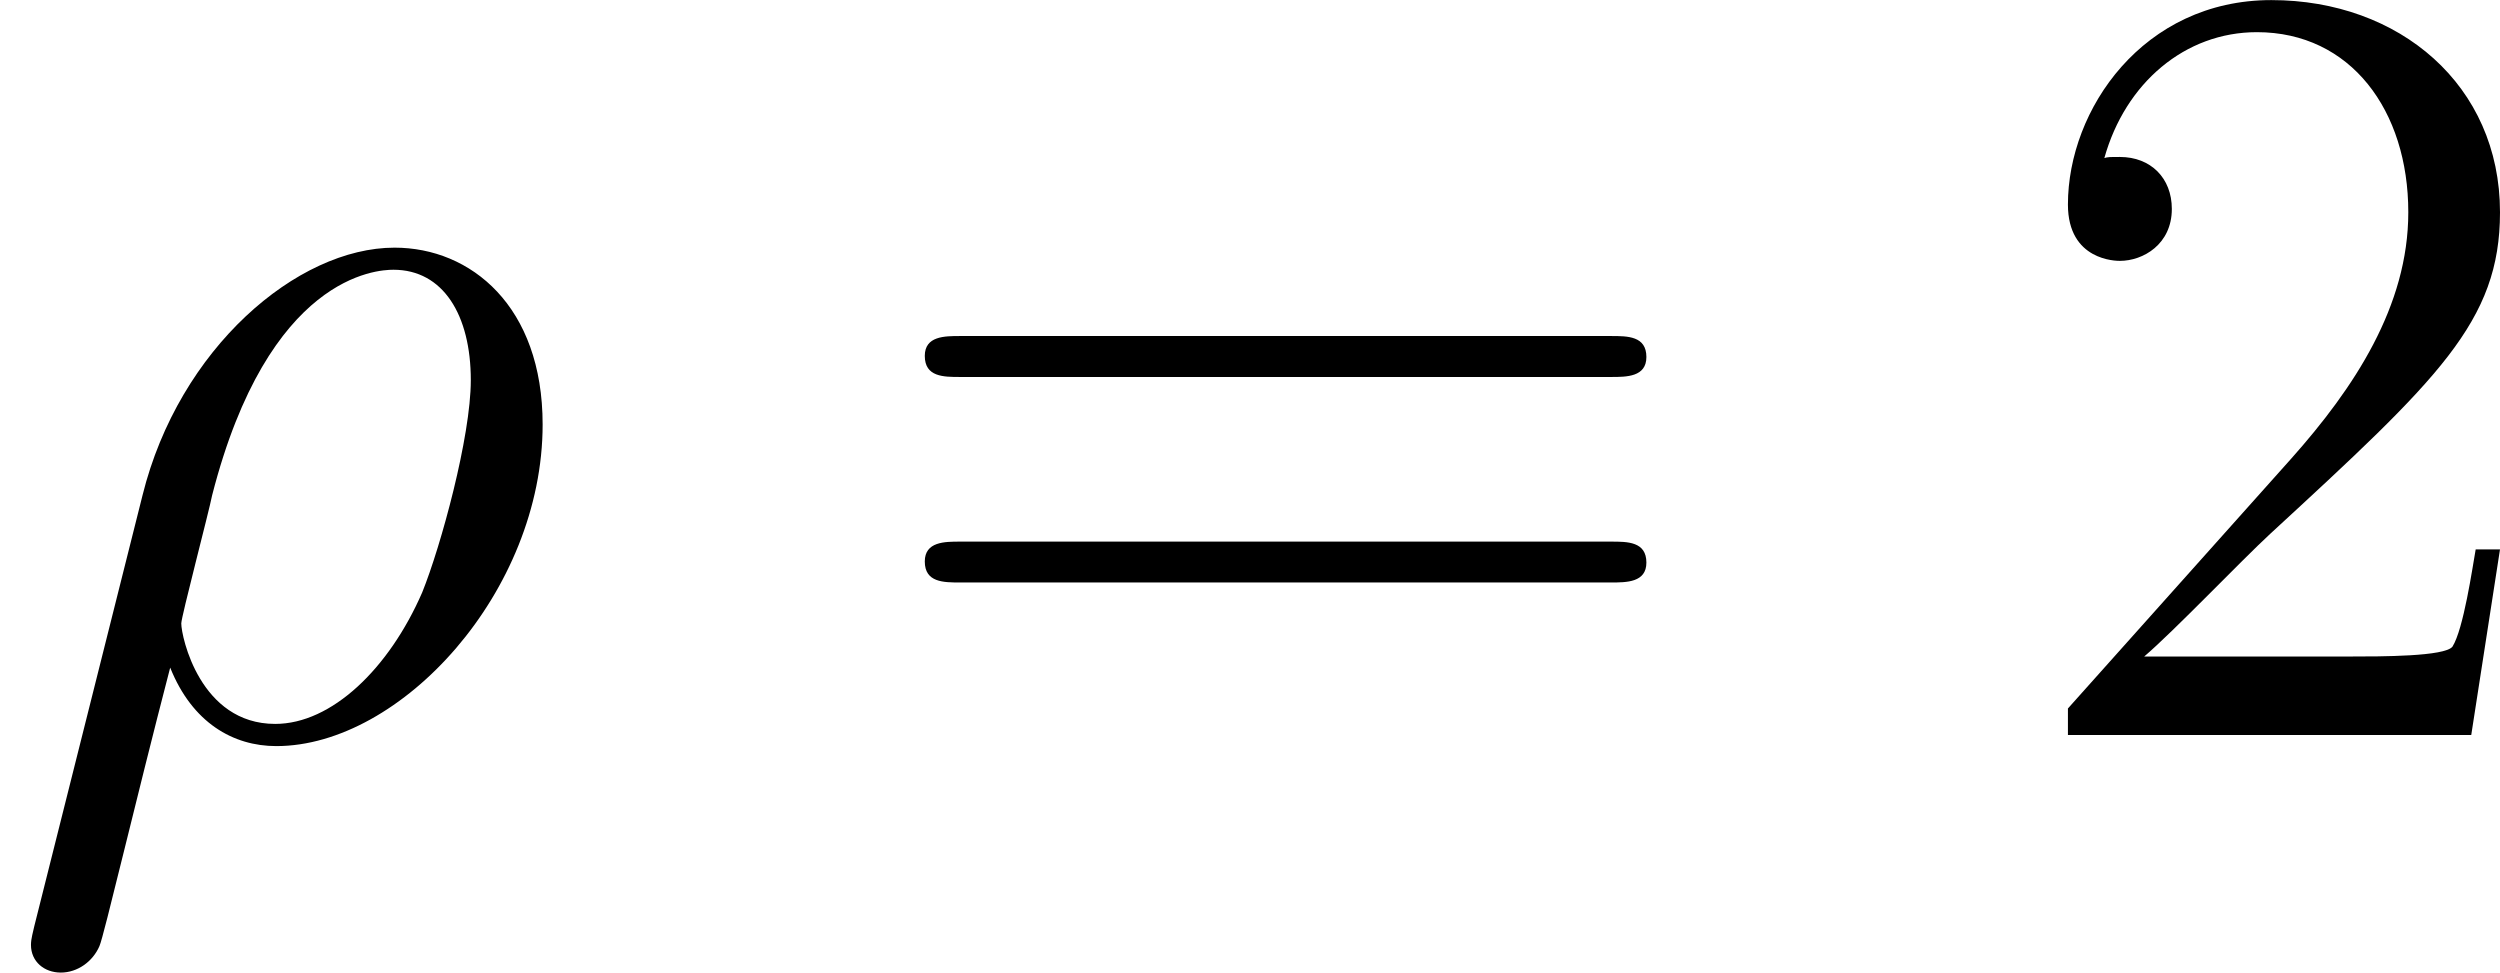
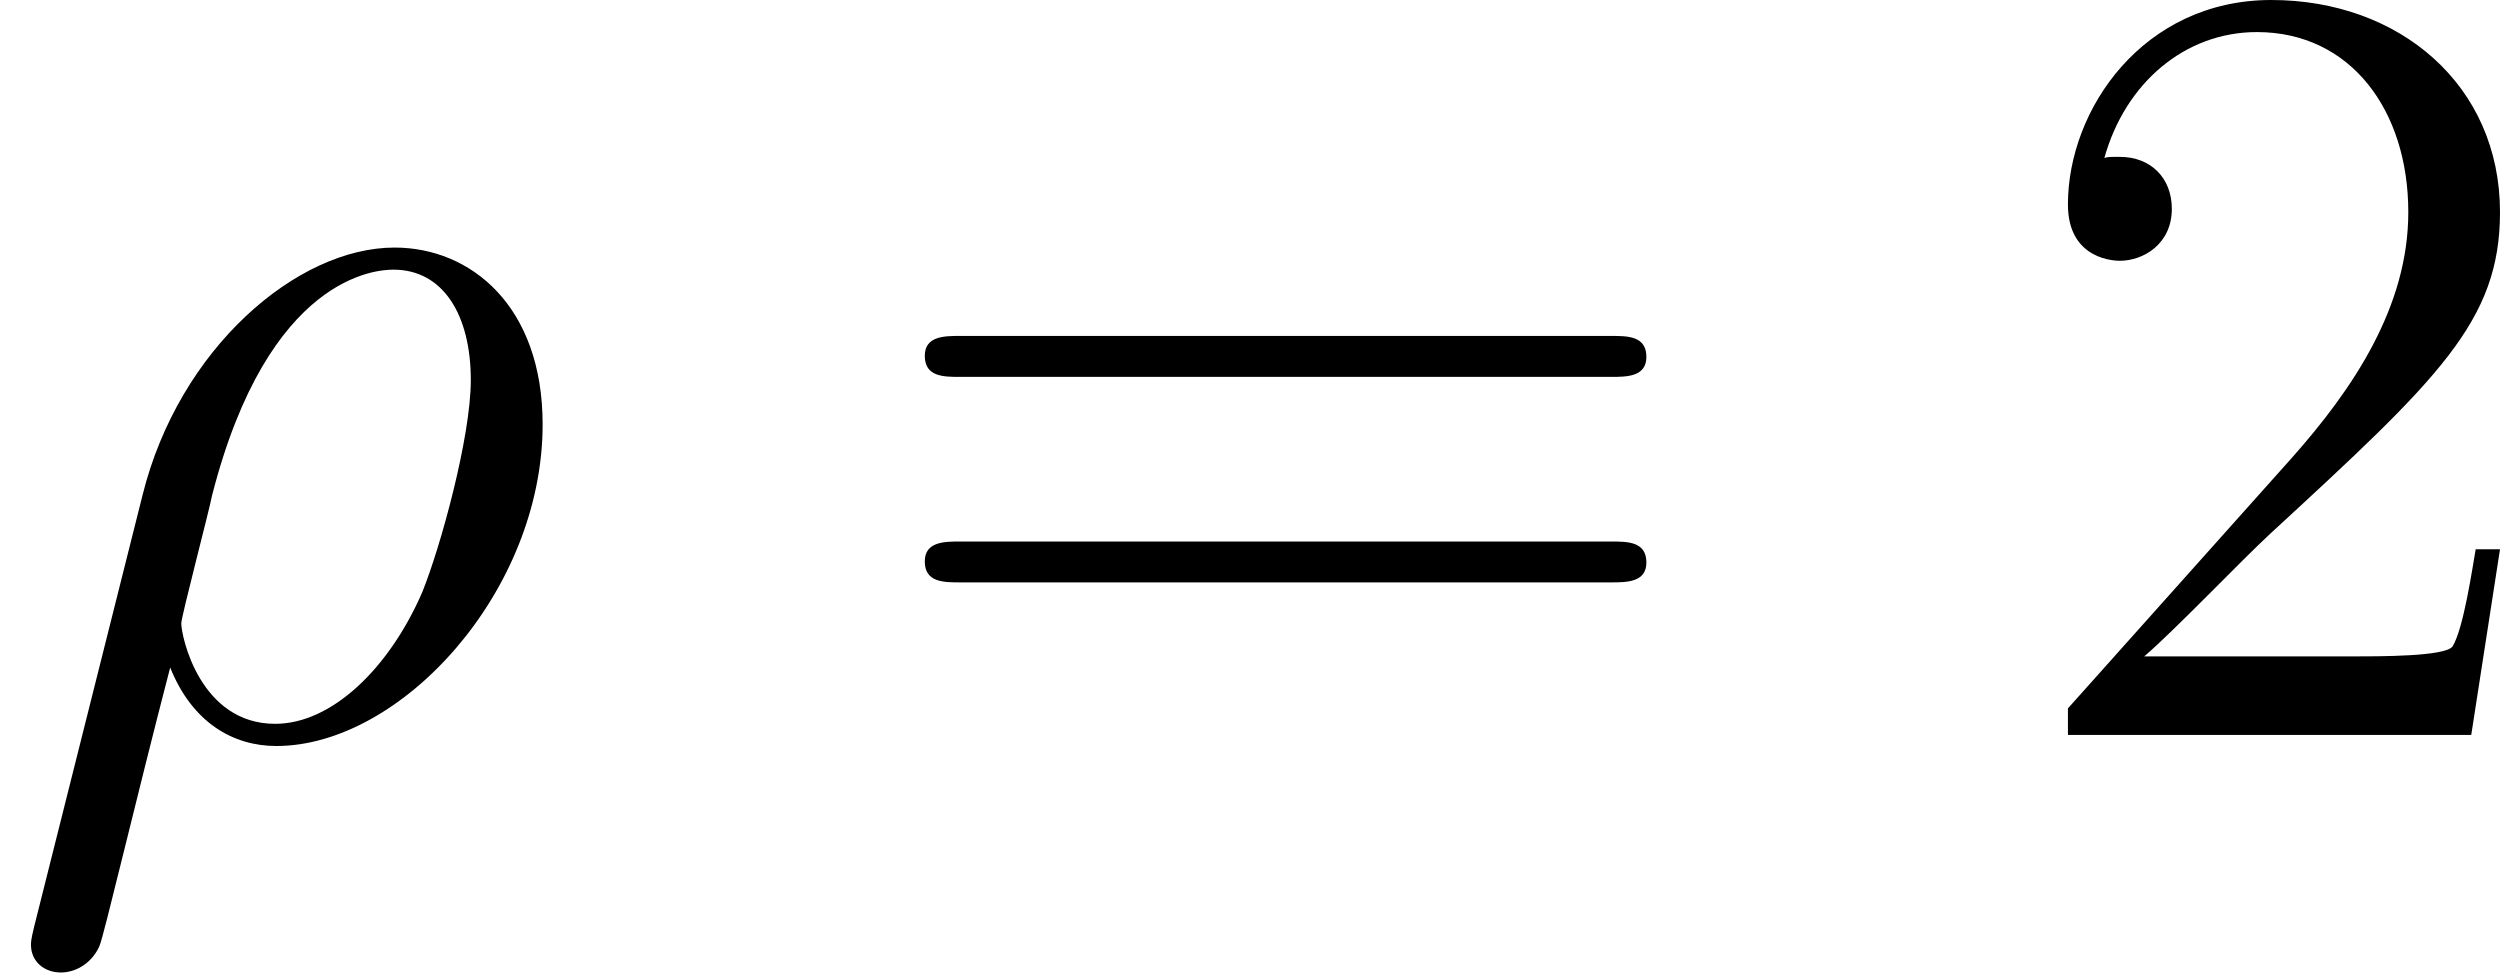
- <svg xmlns="http://www.w3.org/2000/svg" xmlns:xlink="http://www.w3.org/1999/xlink" version="1.1" width="27.044pt" height="10.521pt" viewBox="39.525 405.914 27.044 10.521">
+ <svg xmlns="http://www.w3.org/2000/svg" xmlns:xlink="http://www.w3.org/1999/xlink" version="1.1" width="27.044pt" height="10.521pt" viewBox="39.525 234.474 27.044 10.521">
  <defs>
    <path id="g19-50" d="M5.26-2.008H4.997C4.961-1.805 4.866-1.148 4.746-.956C4.663-.849 3.981-.849 3.622-.849H1.411C1.733-1.124 2.463-1.889 2.774-2.176C4.591-3.85 5.26-4.471 5.26-5.655C5.26-7.03 4.172-7.95 2.786-7.95S.586-6.767 .586-5.738C.586-5.129 1.112-5.129 1.148-5.129C1.399-5.129 1.71-5.308 1.71-5.691C1.71-6.025 1.482-6.253 1.148-6.253C1.04-6.253 1.016-6.253 .98-6.241C1.207-7.054 1.853-7.603 2.63-7.603C3.646-7.603 4.268-6.755 4.268-5.655C4.268-4.639 3.682-3.754 3.001-2.989L.586-.287V0H4.949L5.26-2.008Z" />
    <path id="g19-61" d="M8.07-3.873C8.237-3.873 8.452-3.873 8.452-4.089C8.452-4.316 8.249-4.316 8.07-4.316H1.028C.861-4.316 .646-4.316 .646-4.101C.646-3.873 .849-3.873 1.028-3.873H8.07ZM8.07-1.65C8.237-1.65 8.452-1.65 8.452-1.865C8.452-2.092 8.249-2.092 8.07-2.092H1.028C.861-2.092 .646-2.092 .646-1.877C.646-1.65 .849-1.65 1.028-1.65H8.07Z" />
    <path id="g9-26" d="M.371 2.068C.359 2.128 .335 2.2 .335 2.271C.335 2.451 .478 2.57 .658 2.57S1.004 2.451 1.076 2.283C1.124 2.176 1.459 .741 1.841-.729C2.08-.132 2.523 .12 2.989 .12C4.34 .12 5.87-1.554 5.87-3.359C5.87-4.639 5.093-5.272 4.268-5.272C3.216-5.272 1.937-4.184 1.542-2.594L.371 2.068ZM2.977-.12C2.164-.12 1.961-1.064 1.961-1.207C1.961-1.279 2.26-2.415 2.295-2.594C2.905-4.973 4.077-5.033 4.256-5.033C4.794-5.033 5.093-4.543 5.093-3.838C5.093-3.228 4.77-2.044 4.567-1.542C4.208-.717 3.587-.12 2.977-.12Z" />
  </defs>
  <g id="page1">
-     <use x="39.525" y="413.865" xlink:href="#g9-26" />
-     <use x="48.883" y="413.865" xlink:href="#g19-61" />
-     <use x="61.309" y="413.865" xlink:href="#g19-50" />
+     <use x="39.525" y="242.424" xlink:href="#g9-26" />
+     <use x="48.883" y="242.424" xlink:href="#g19-61" />
+     <use x="61.309" y="242.424" xlink:href="#g19-50" />
  </g>
</svg>
